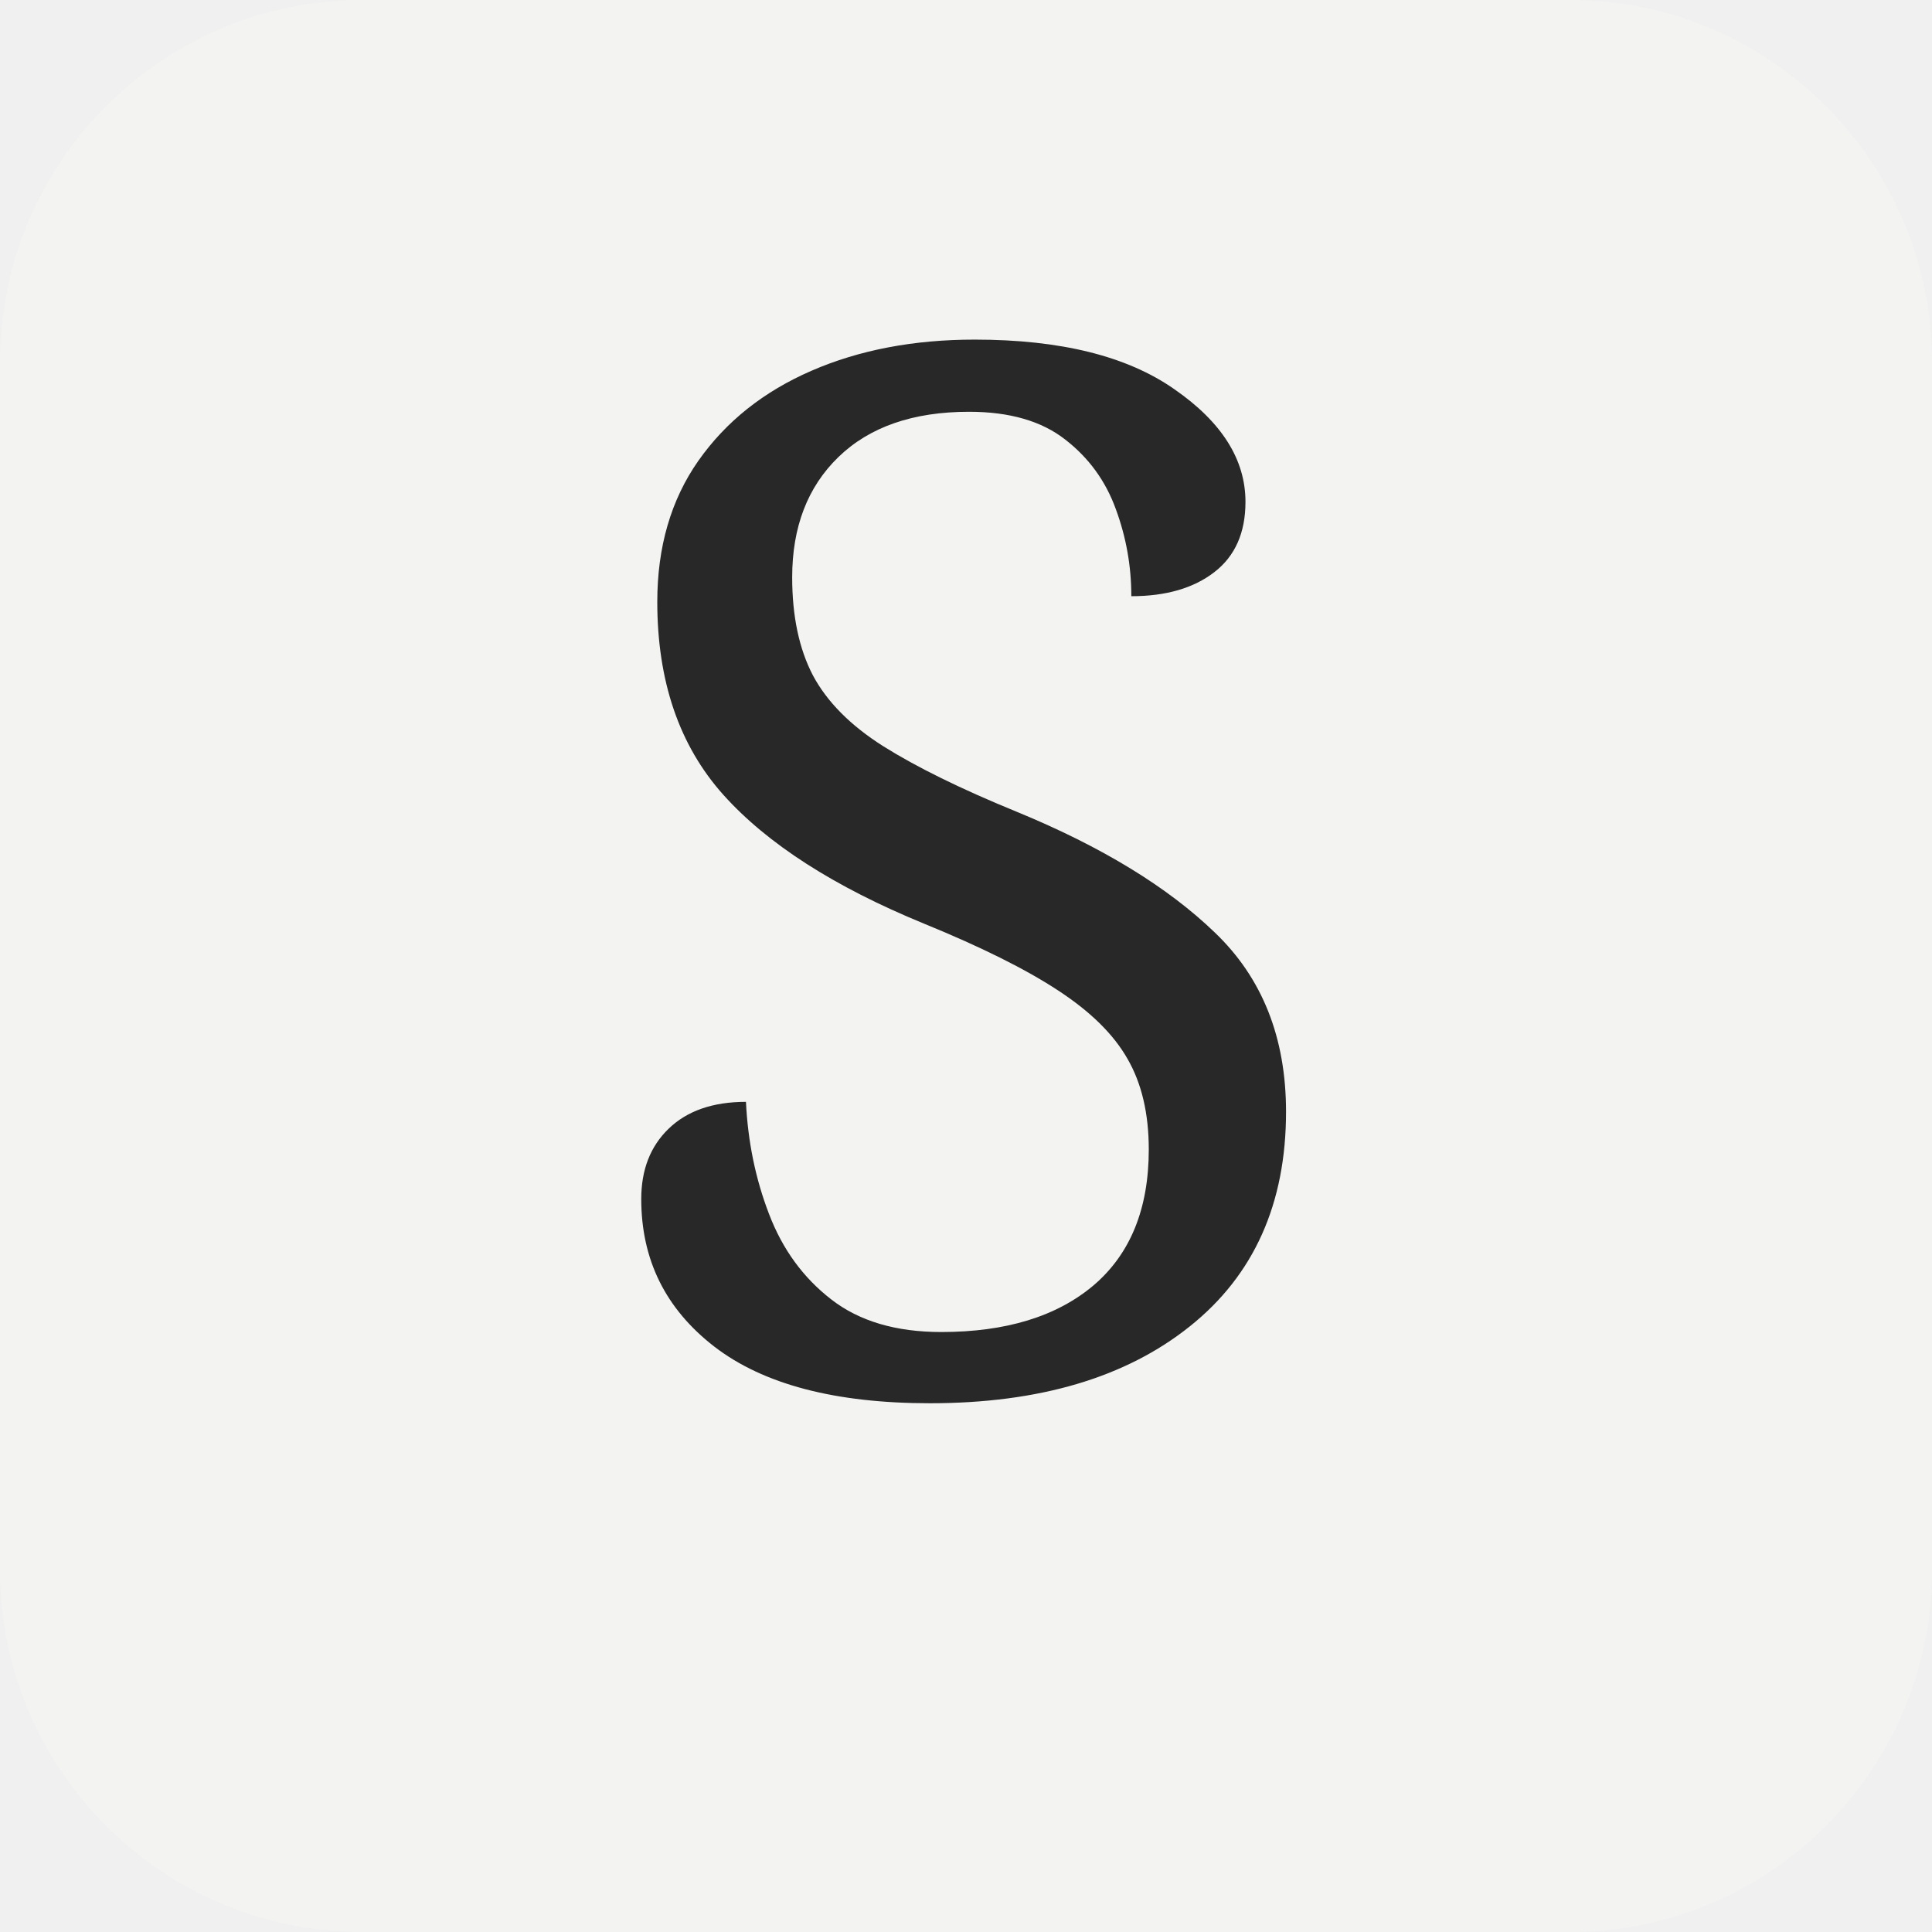
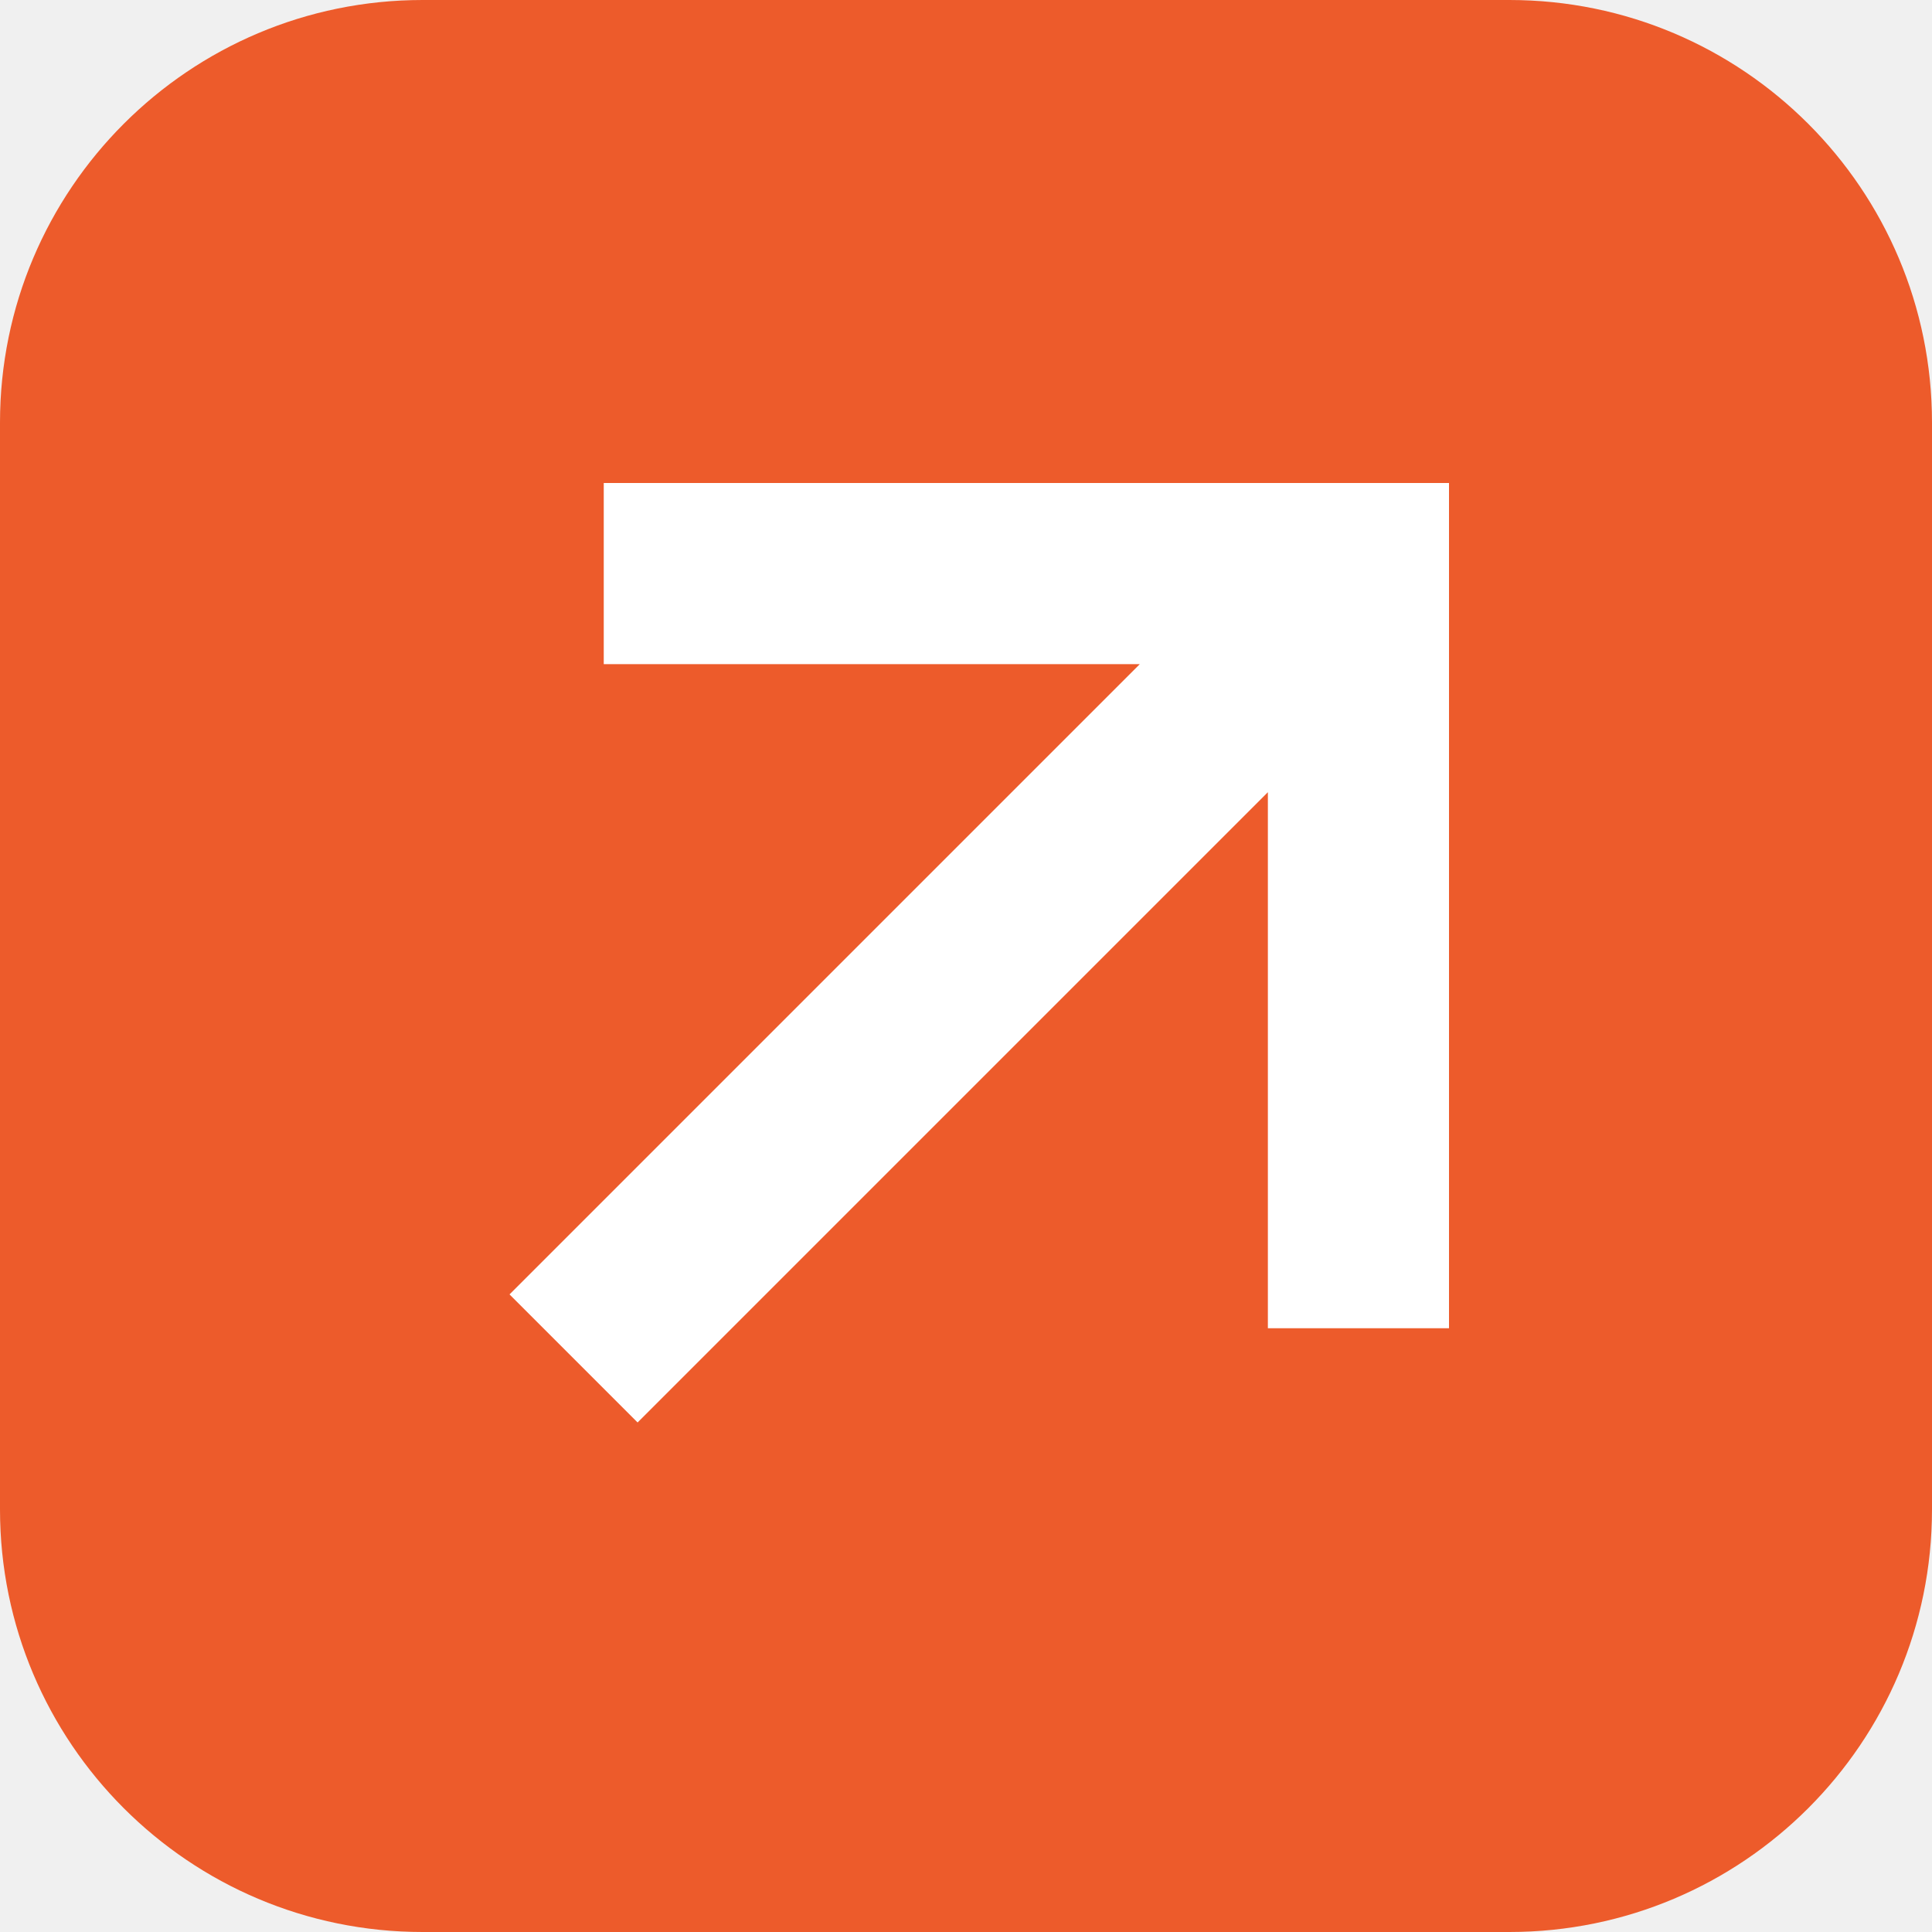
<svg xmlns="http://www.w3.org/2000/svg" viewBox="0 0 64 64">
-   <rect width="64" height="64" rx="12" fill="#f3f3f2" />
-   <text x="32" y="46" text-anchor="middle" fill="#282828" font-family="Georgia,serif" font-size="48">S</text>
+   <rect width="64" height="64" rx="14" fill="#ed5b2b" />
+   <path d="M19 45 45 19M20 19h25v25" stroke="#fff" stroke-width="6" fill="none" />
</svg>
